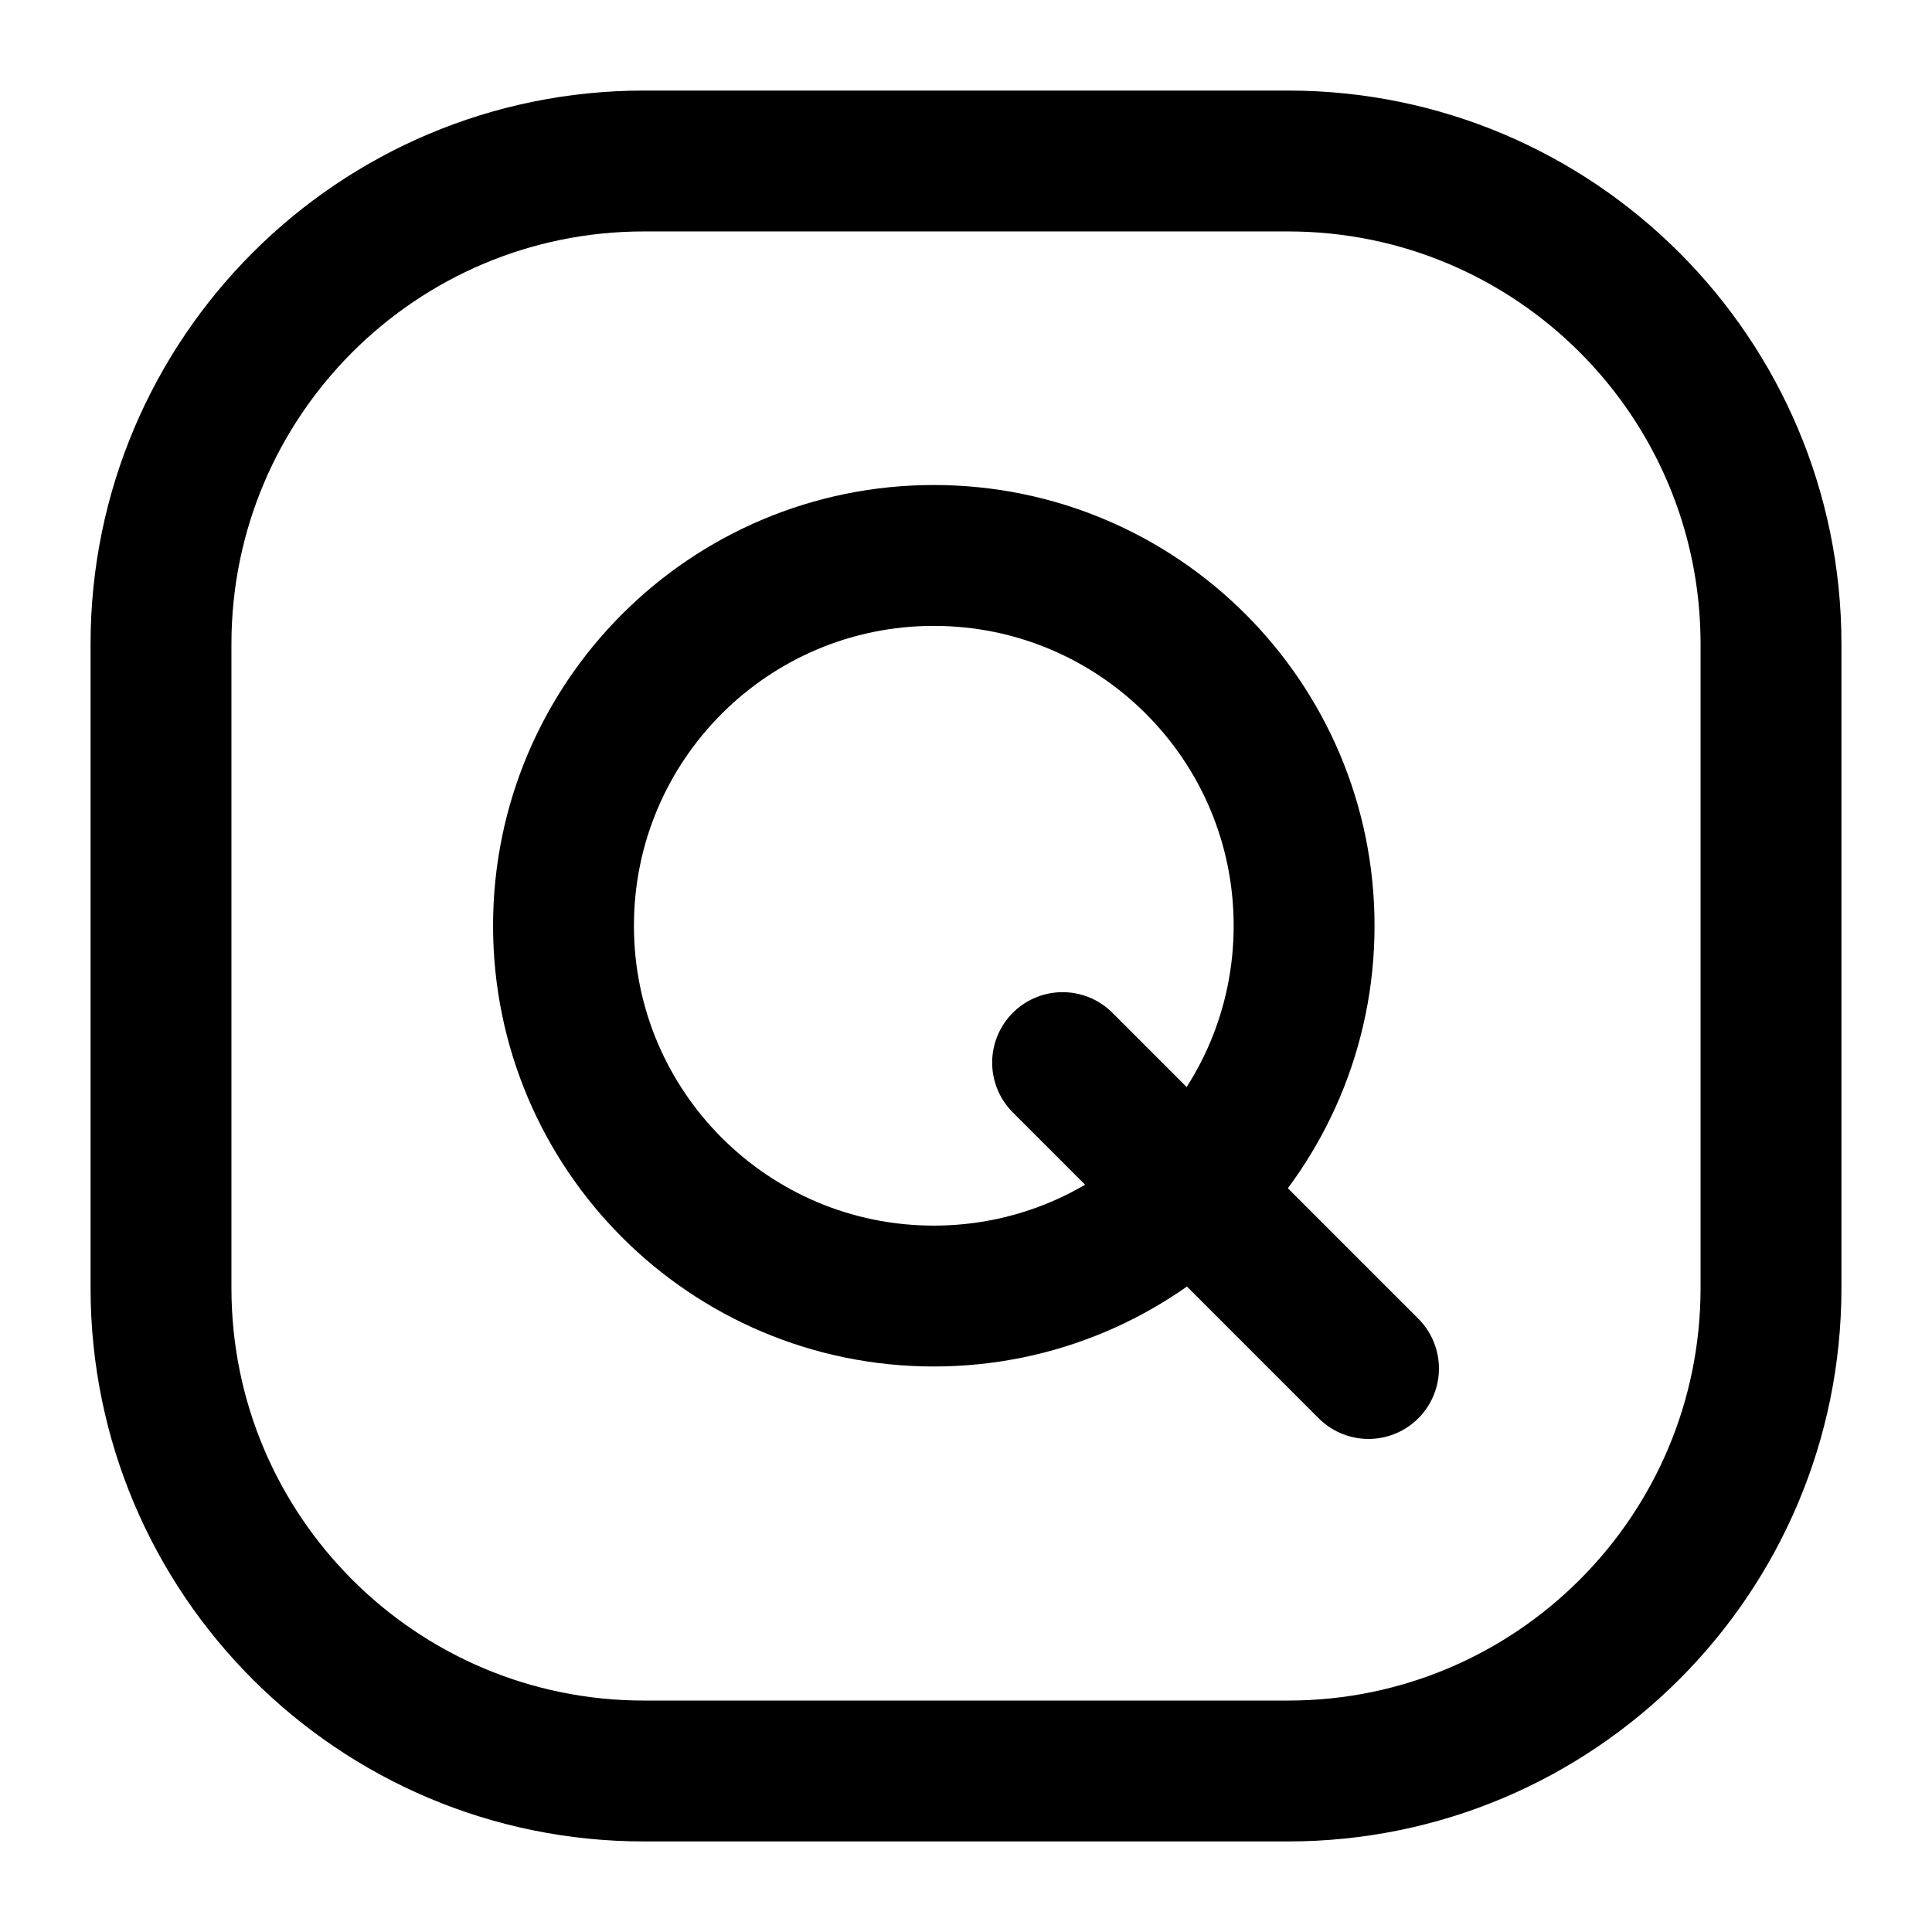
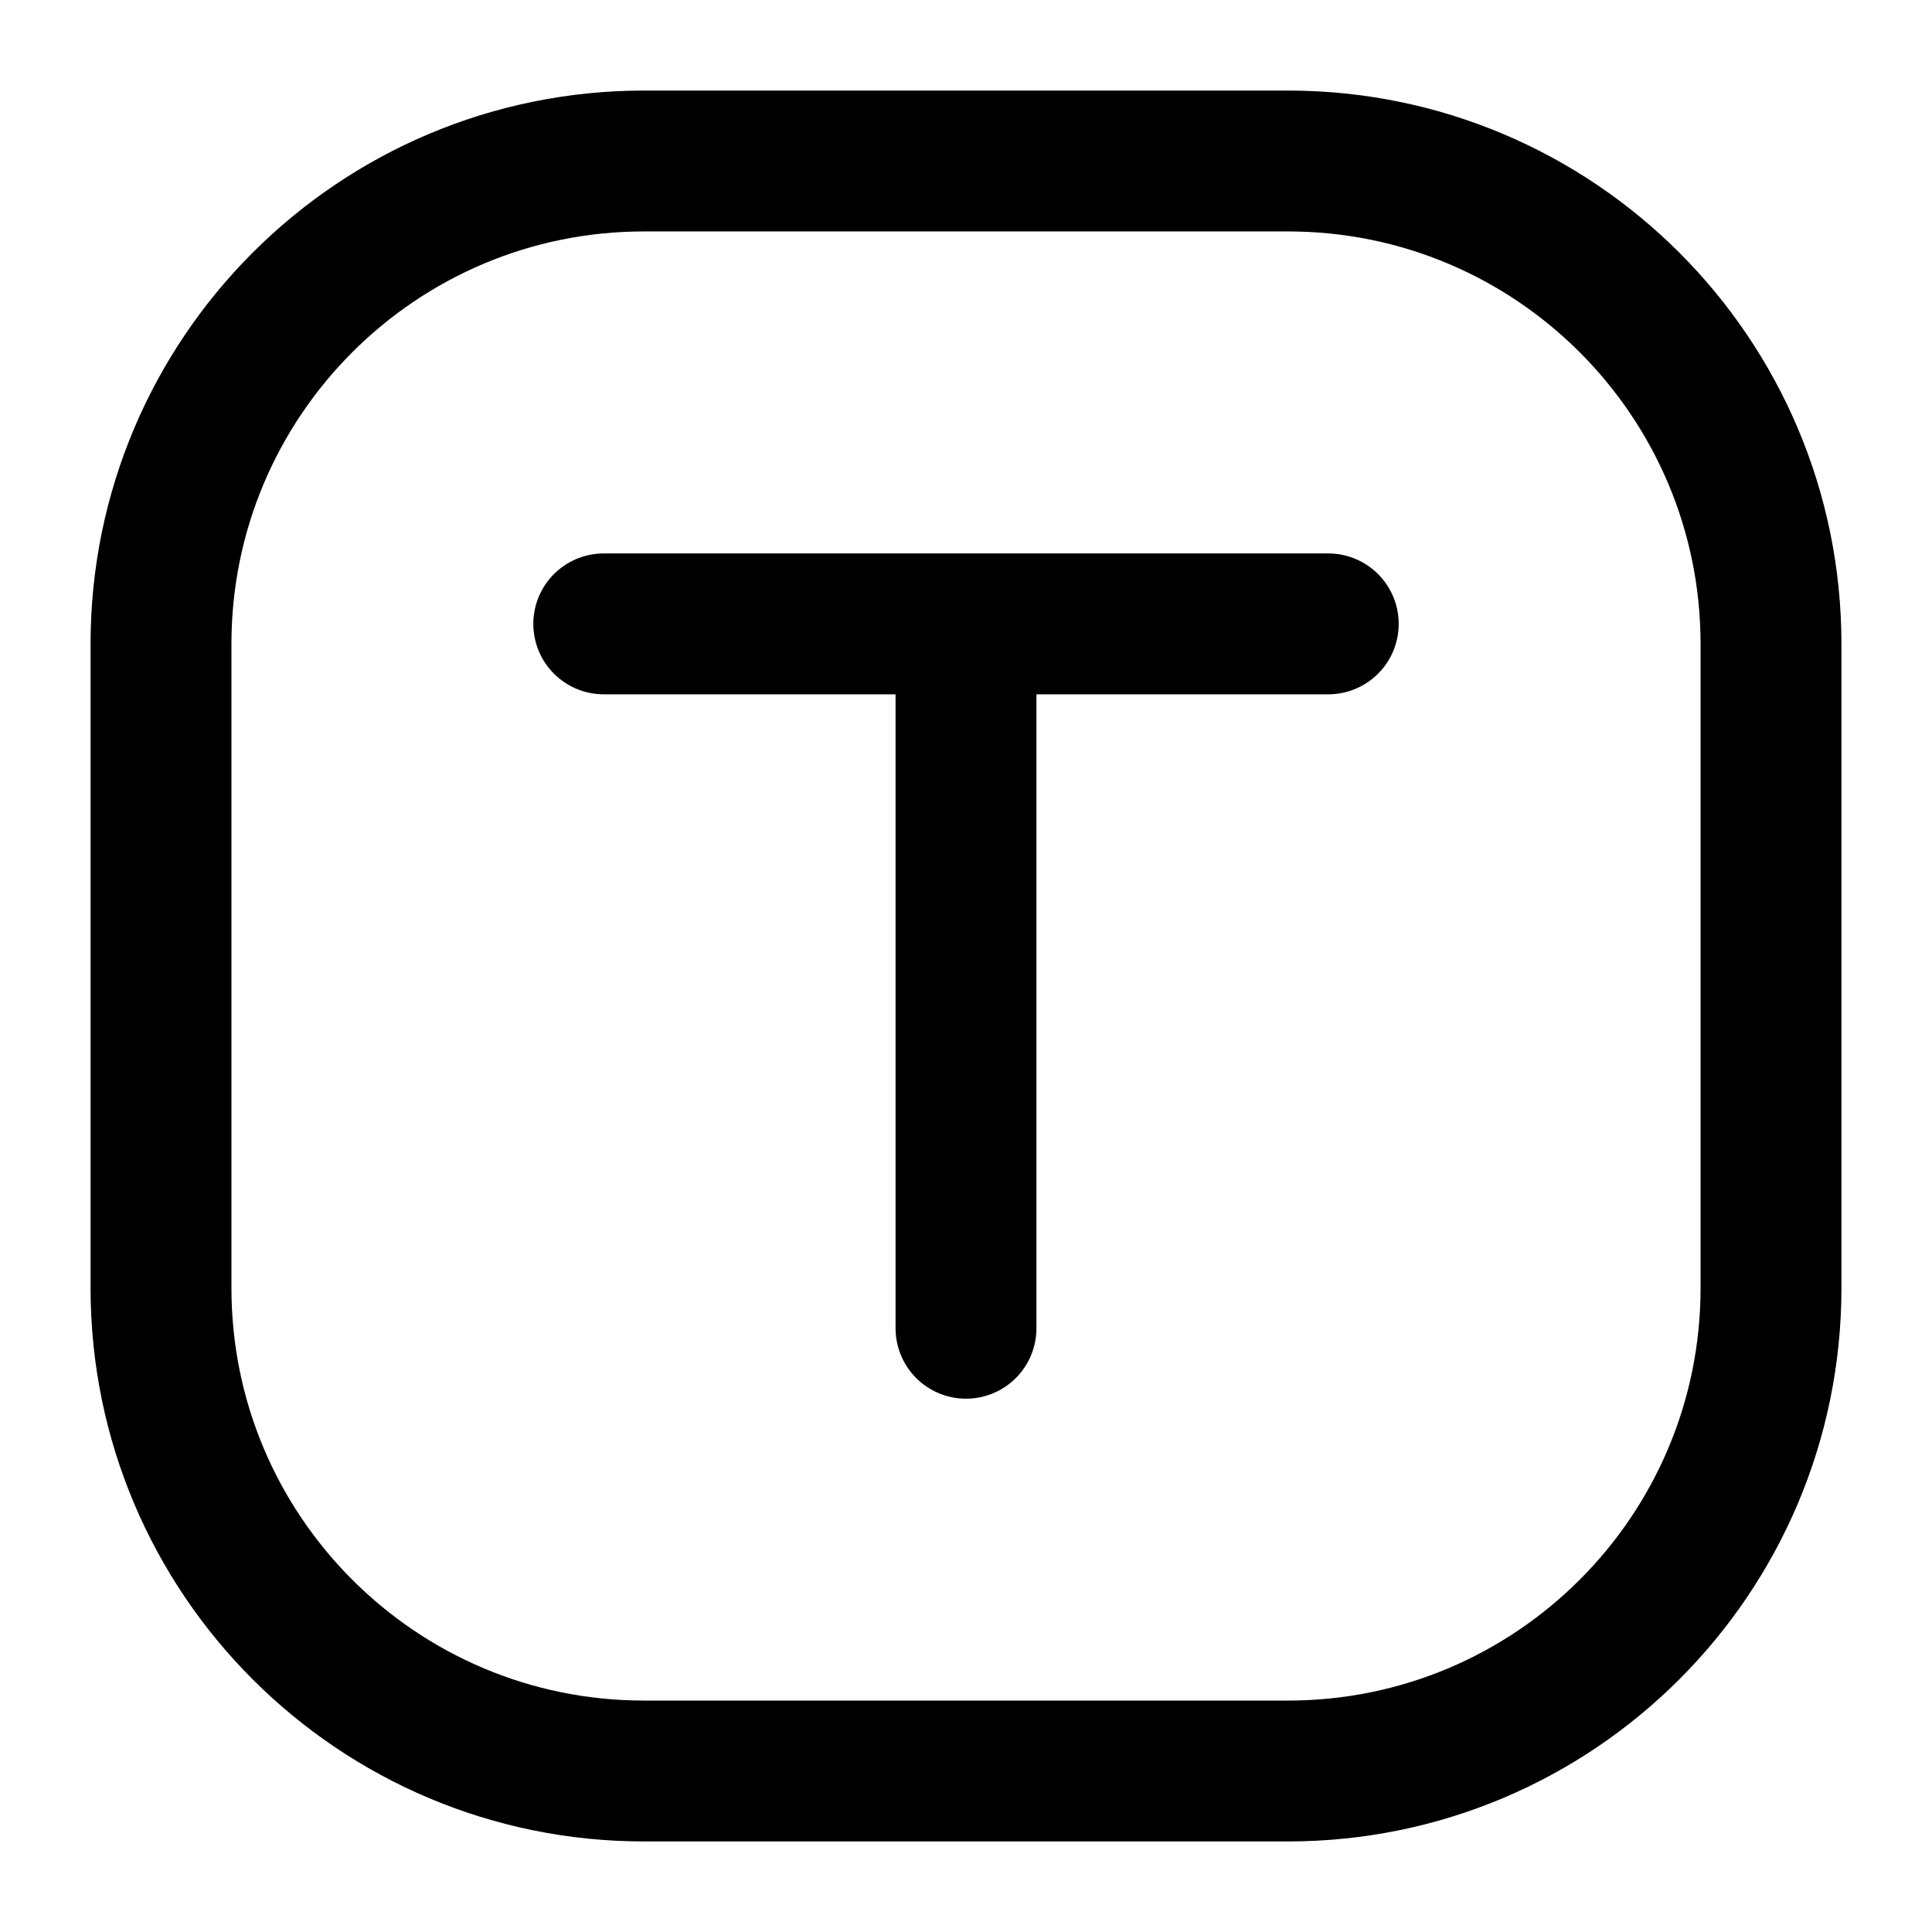
<svg xmlns="http://www.w3.org/2000/svg" viewBox="0 0 24 24" fill="none" stroke="currentColor" stroke-width="1.75" stroke-linecap="round" stroke-linejoin="round">
  <rect x="2" y="2" width="20" height="20" rx="6" />
-   <circle cx="11.6" cy="11.5" r="4.6" />
-   <path d="M13.2 13.2l3.8 3.8" />
+   <path d="M7.5 7.75h9M12 7.75v8.75" />
</svg>
